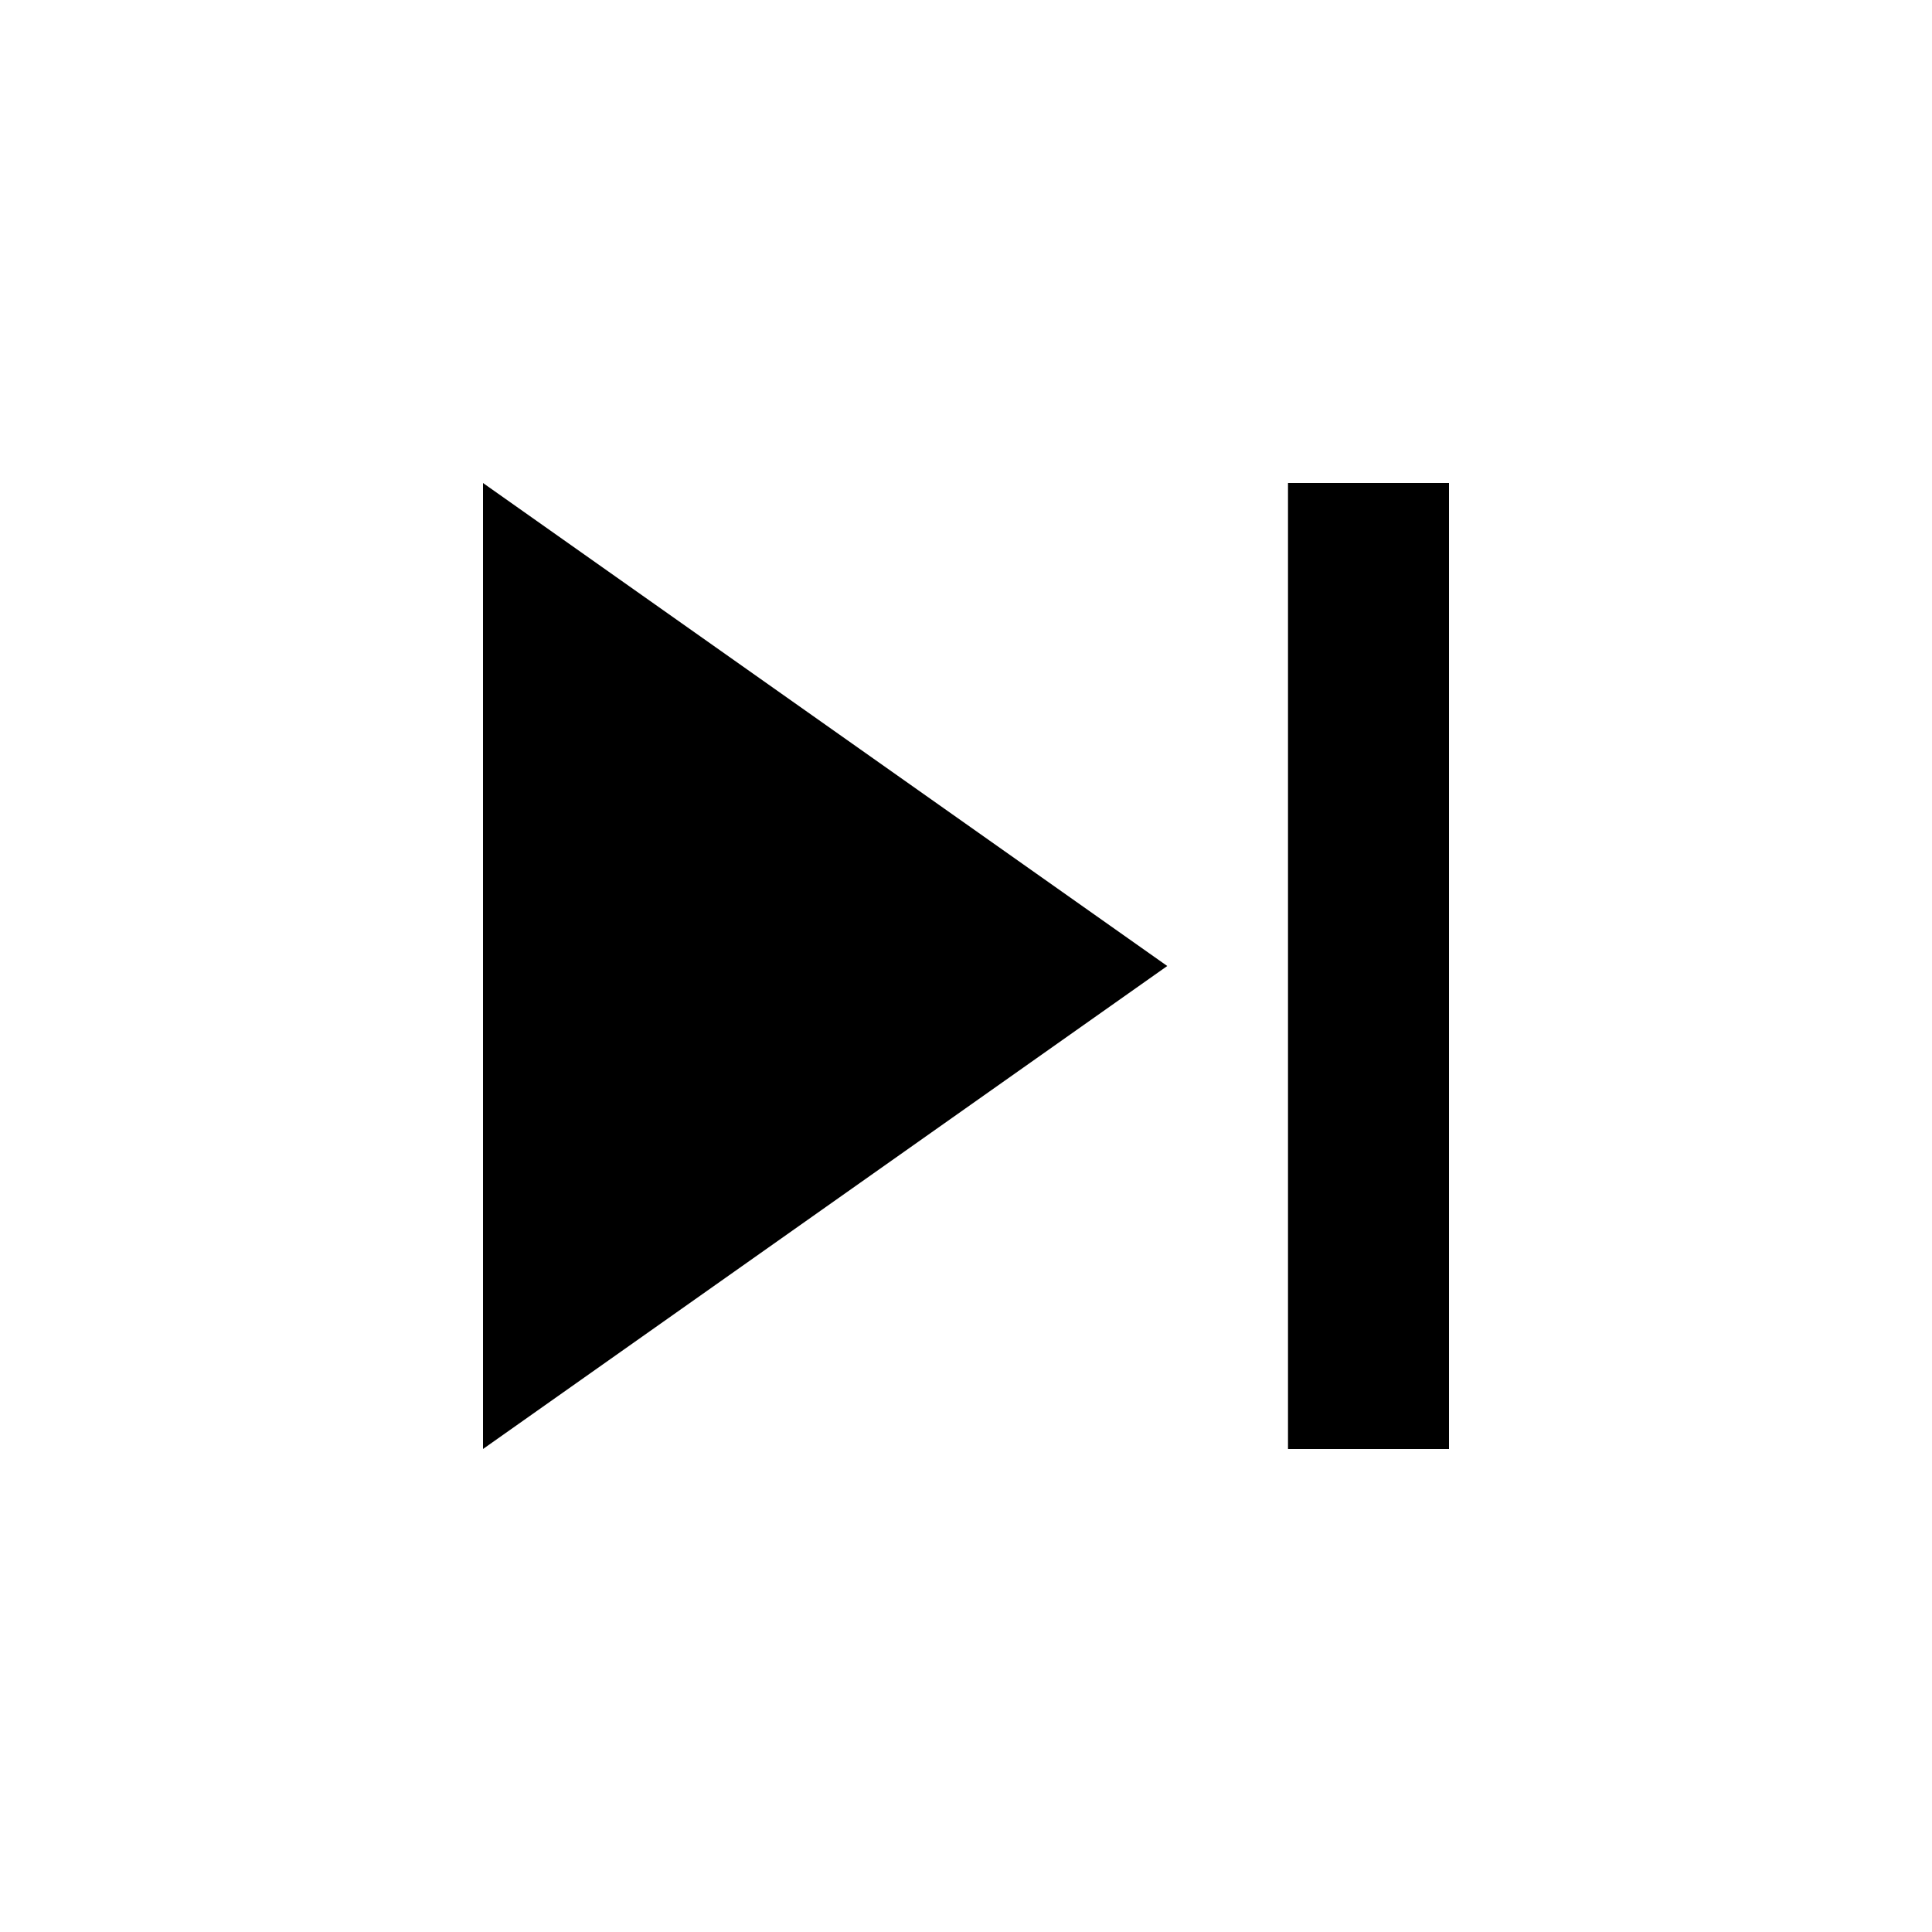
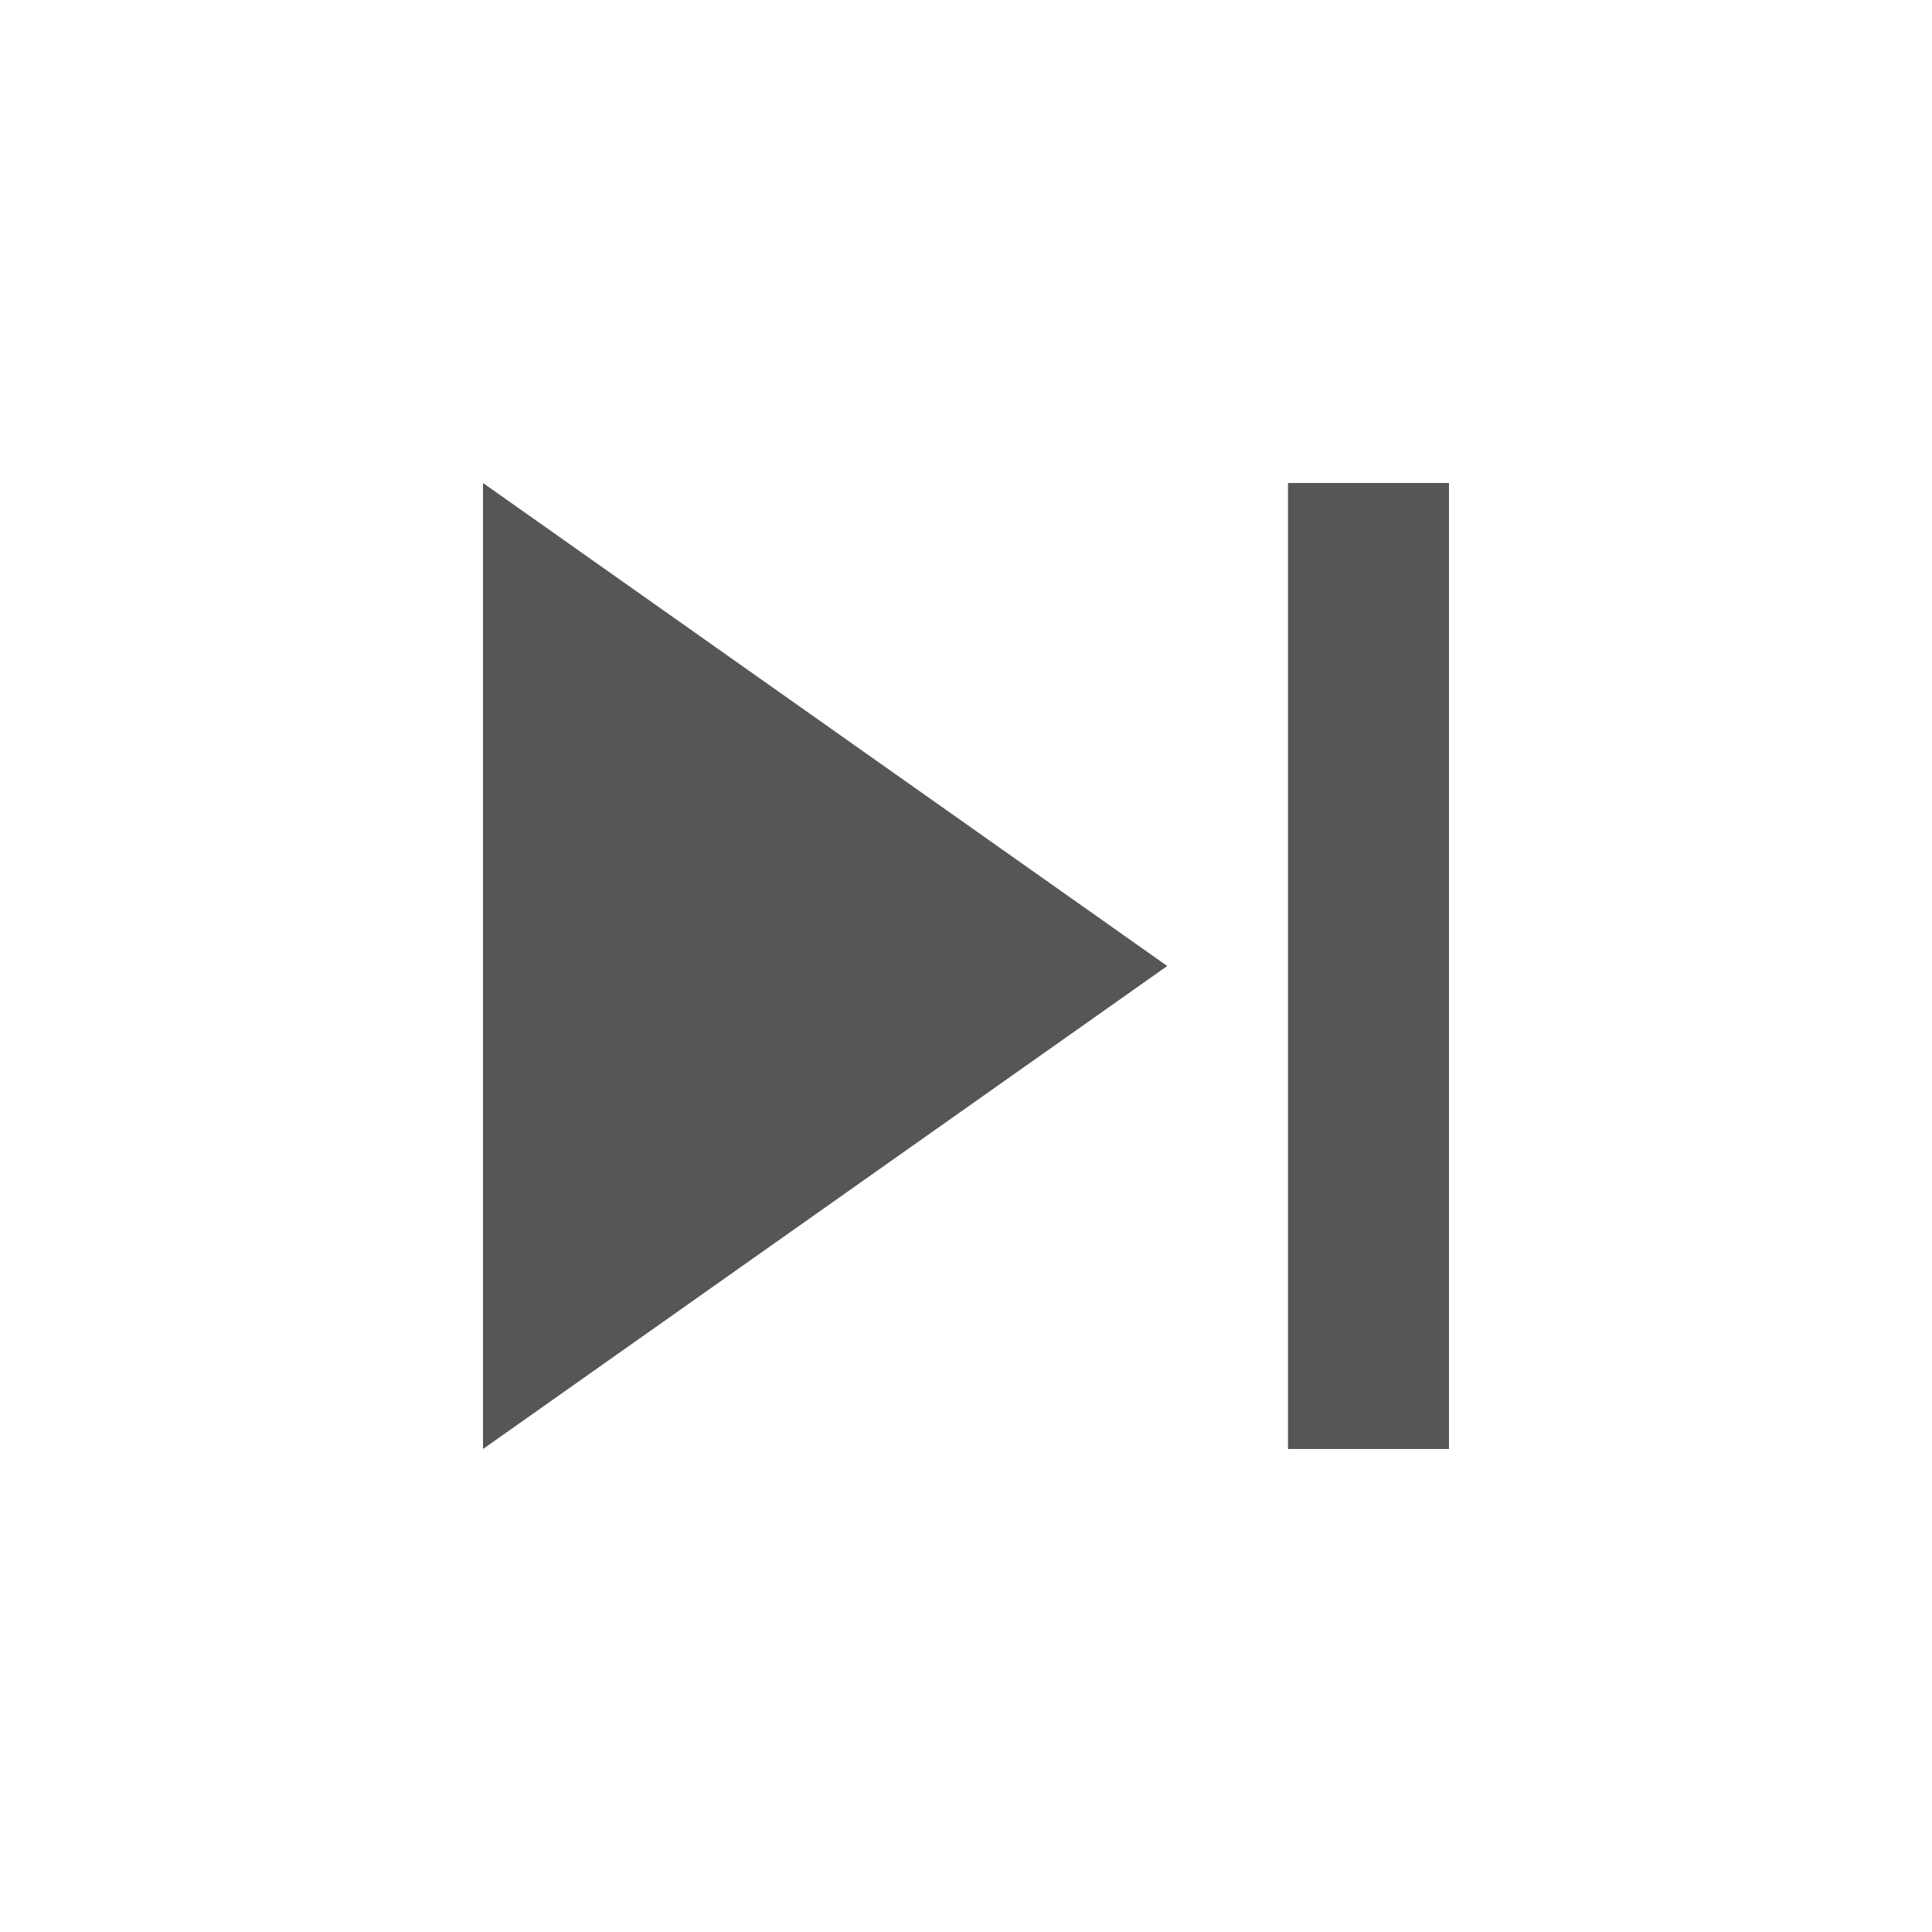
- <svg xmlns="http://www.w3.org/2000/svg" height="24px" viewBox="0 0 24 24" width="24px" fill="#000000">
+ <svg xmlns="http://www.w3.org/2000/svg" height="24px" viewBox="0 0 24 24" width="24px" fill="#565656">
  <path d="M0 0h24v24H0z" fill="none" />
  <path d="M6 18l8.5-6L6 6v12zM16 6v12h2V6h-2z" />
</svg>
